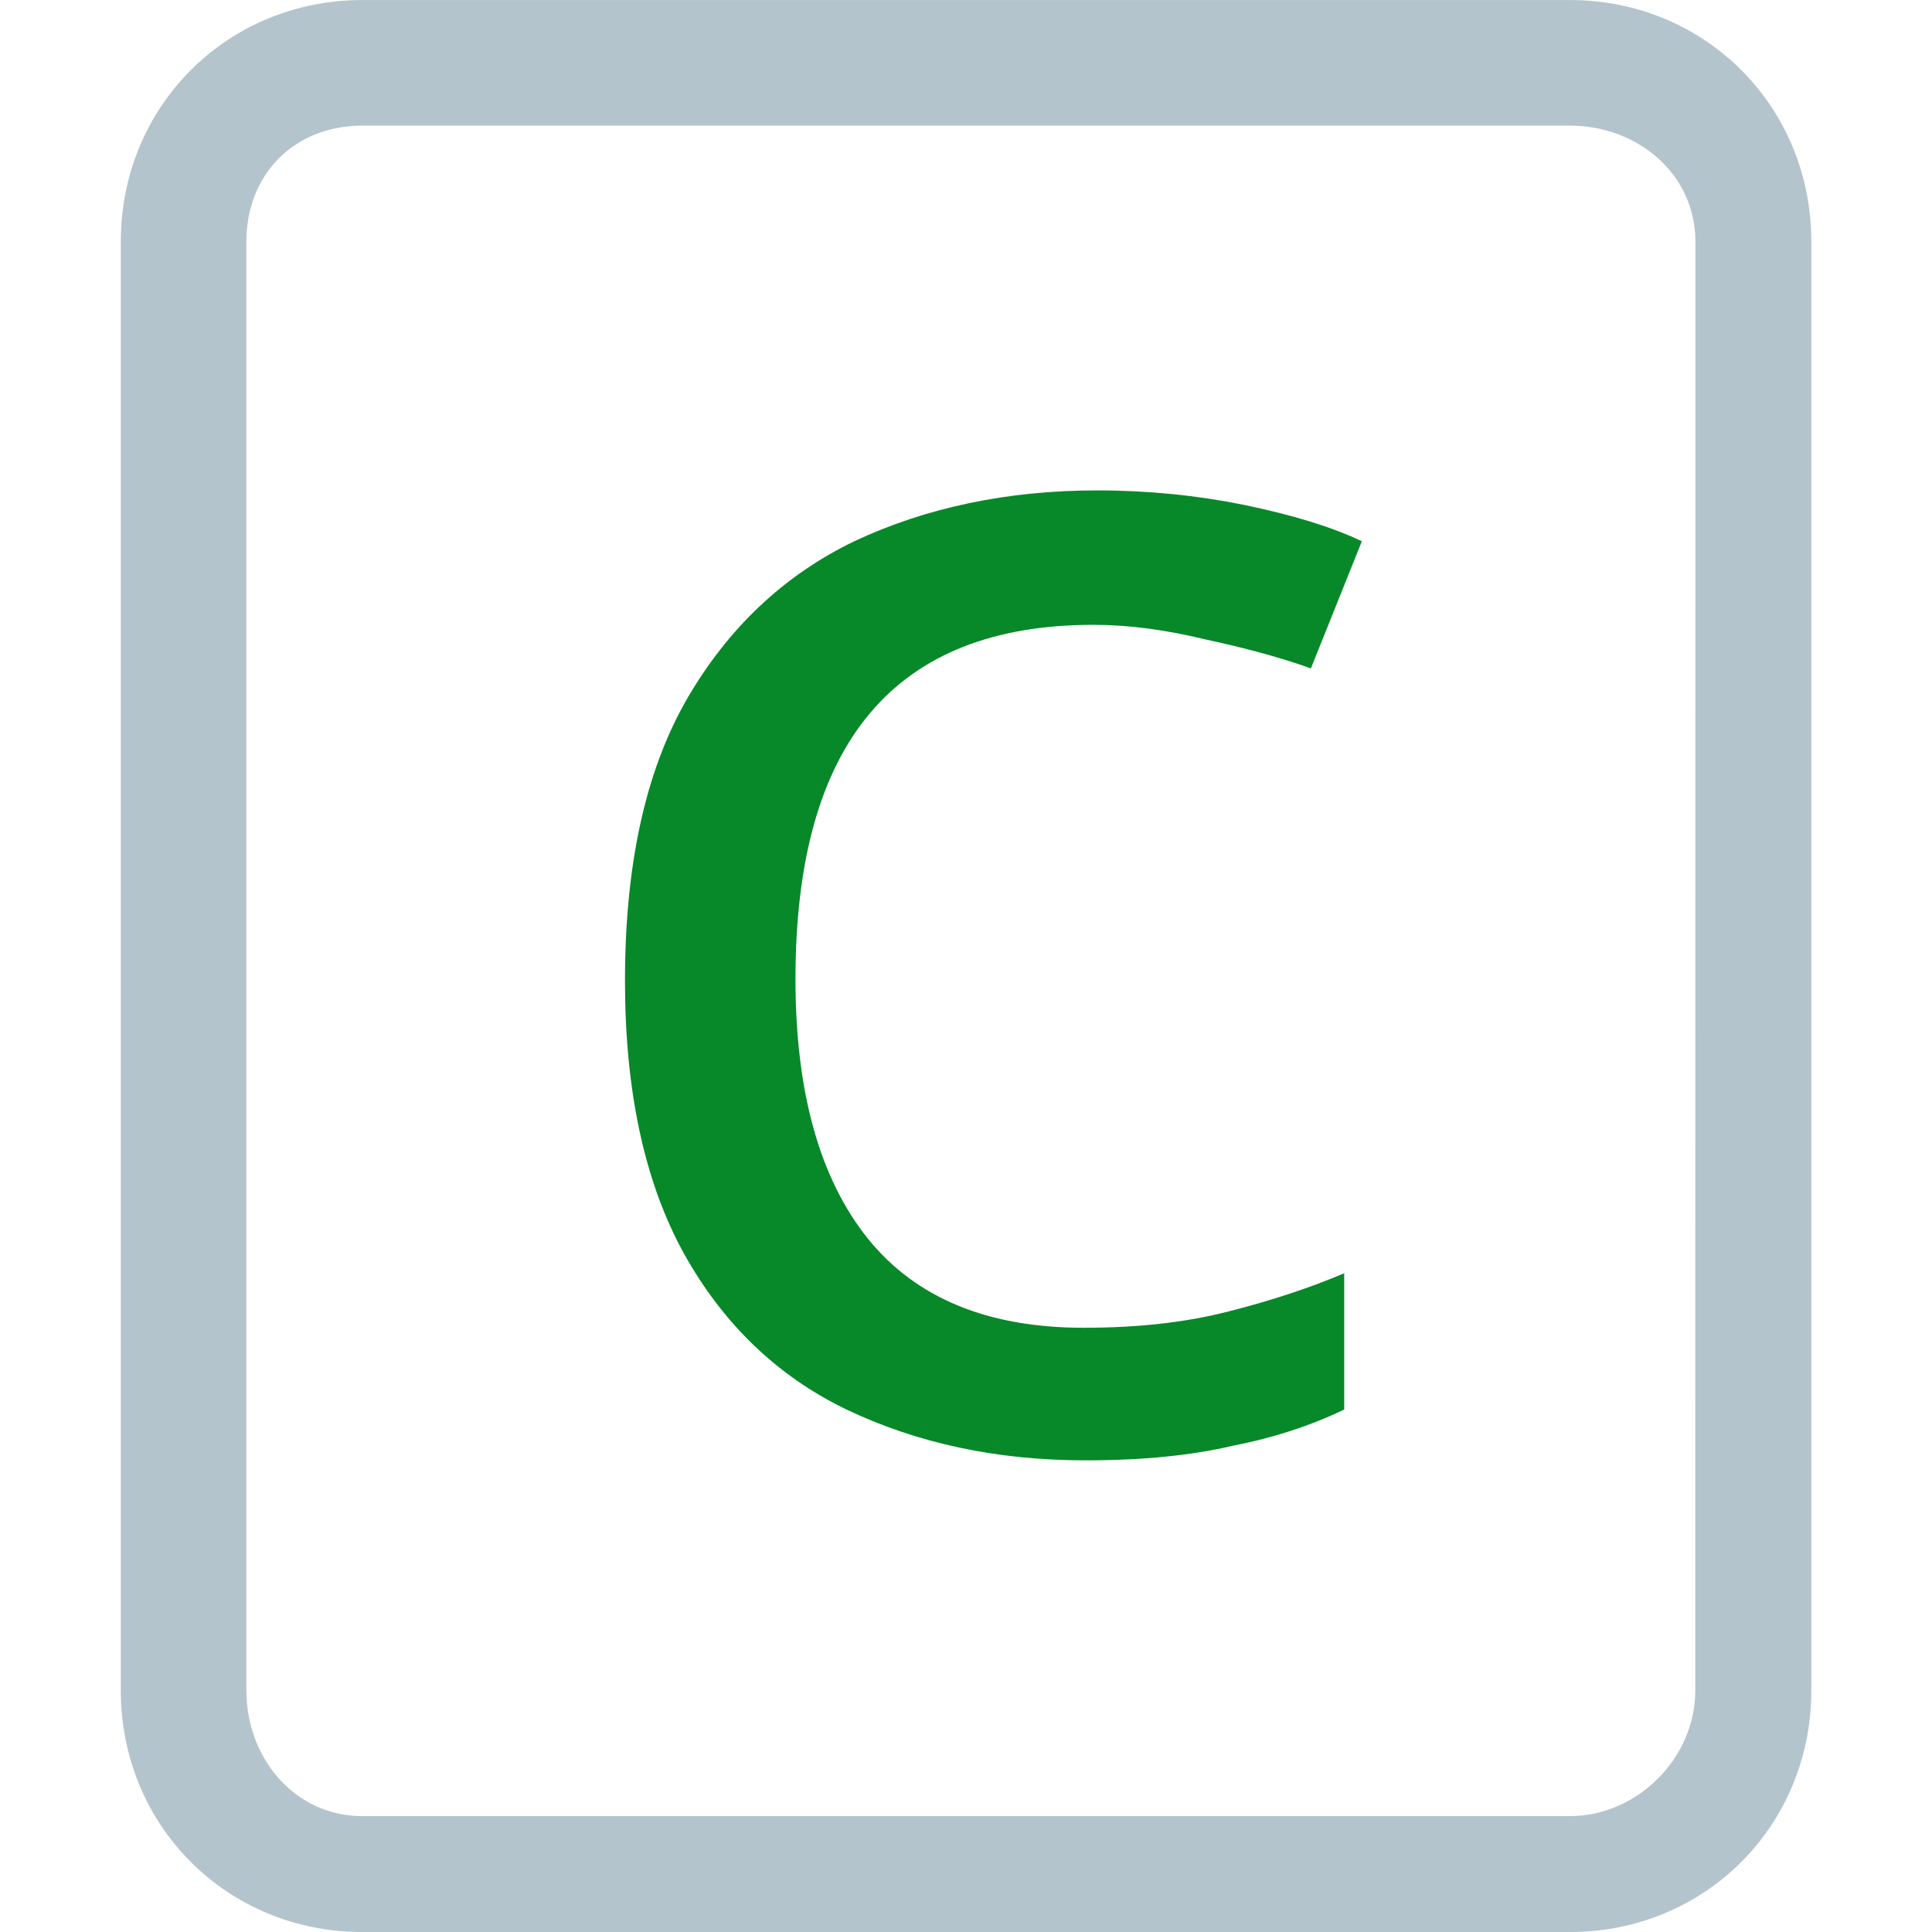
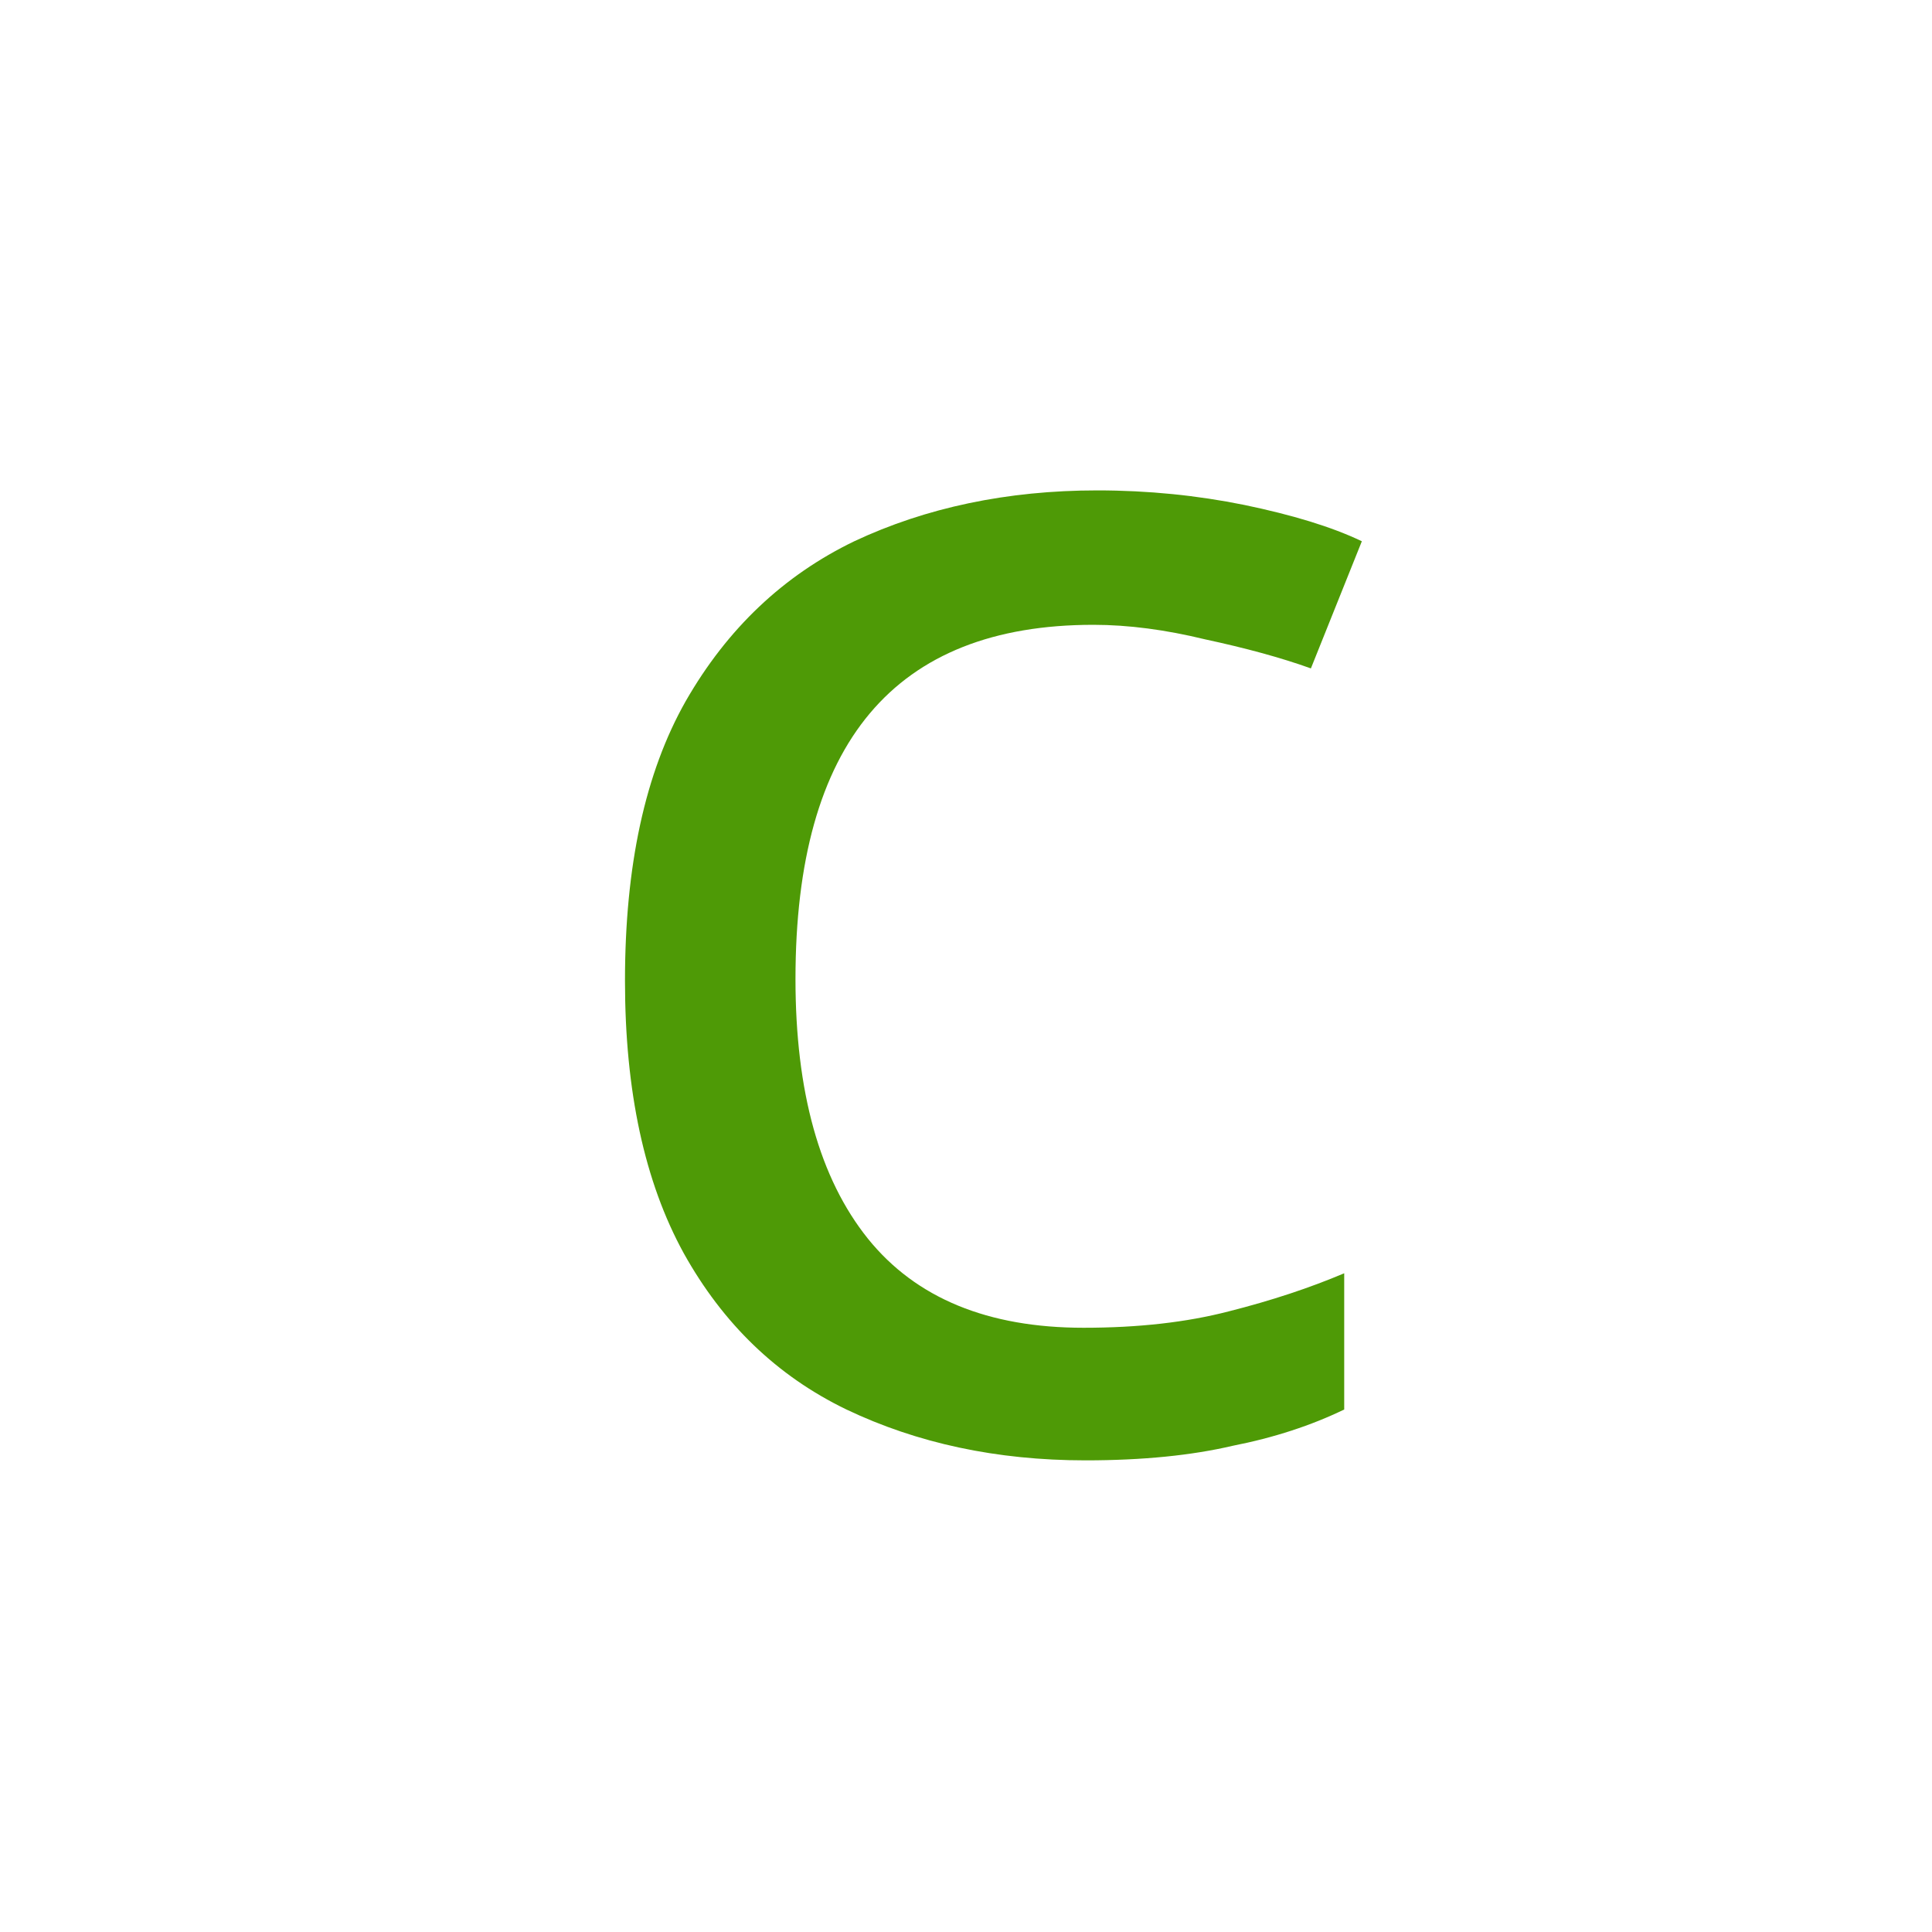
<svg xmlns="http://www.w3.org/2000/svg" width="16" height="16" viewBox="0 0 16 16" id="svg2" version="1.1">
  <defs id="defs4">
    <pattern y="0" x="0" height="6" width="6" patternUnits="userSpaceOnUse" id="EMFhbasepattern" />
  </defs>
  <g id="layer1" transform="translate(0,-1036.362)">
    <text xml:space="preserve" style="font-style:normal;font-variant:normal;font-weight:normal;font-stretch:normal;line-height:0%;font-family:Arial;-inkscape-font-specification:'Arial, Normal';text-align:start;letter-spacing:0px;word-spacing:0px;writing-mode:lr-tb;text-anchor:start;fill:#000000;fill-opacity:1;stroke:none;stroke-width:1px;stroke-linecap:butt;stroke-linejoin:miter;stroke-opacity:1" x="8.3" y="1029.362" id="text4688">
      <tspan id="tspan4690" x="8.3" y="1029.362" style="font-size:40px;line-height:1.25"> </tspan>
    </text>
    <g id="g8794" transform="translate(0.1364966,-4.829701)">
      <text id="text6458" y="1048.662" x="-5.2" style="font-style:normal;font-variant:normal;font-weight:normal;font-stretch:normal;line-height:0%;font-family:'Droid Sans Mono';-inkscape-font-specification:'Droid Sans Mono';text-align:start;letter-spacing:0px;word-spacing:0px;writing-mode:lr-tb;text-anchor:start;fill:#389f55;fill-opacity:1;stroke:none;stroke-width:1px;stroke-linecap:butt;stroke-linejoin:miter;stroke-opacity:1" xml:space="preserve">
        <tspan y="1048.662" x="-5.2" id="tspan6460" style="font-size:35px;line-height:1.25"> </tspan>
      </text>
      <text xml:space="preserve" style="font-style:normal;font-variant:normal;font-weight:normal;font-stretch:normal;line-height:0%;font-family:Arial;-inkscape-font-specification:'Arial, Normal';text-align:start;letter-spacing:0px;word-spacing:0px;writing-mode:lr-tb;text-anchor:start;fill:#000000;fill-opacity:1;stroke:none;stroke-width:1px;stroke-linecap:butt;stroke-linejoin:miter;stroke-opacity:1" x="-52.162" y="956.773" id="text4688-5">
        <tspan id="tspan4690-0" x="-52.162" y="956.773" style="font-size:40px;line-height:1.25"> </tspan>
      </text>
-       <text transform="scale(1.038706,0.962736)" id="text4692" y="1093.897" x="4.022" style="font-style:normal;font-variant:normal;font-weight:normal;font-stretch:normal;line-height:0%;font-family:Arial;-inkscape-font-specification:'Arial, Normal';text-align:start;letter-spacing:0px;word-spacing:0px;writing-mode:lr-tb;text-anchor:start;fill:#078929;fill-opacity:1;stroke:none;stroke-width:1px;stroke-linecap:butt;stroke-linejoin:miter;stroke-opacity:1" xml:space="preserve">
-         <tspan style="font-style:normal;font-variant:normal;font-weight:normal;font-stretch:normal;font-size:15px;line-height:1.25;font-family:Tahoma;-inkscape-font-specification:Tahoma;fill:#078929;fill-opacity:1" y="1093.897" x="4.022" id="tspan4694">c</tspan>
+       <text transform="scale(1.038706,0.962736)" id="text4692" y="1093.897" x="4.022" style="font-style:normal;font-variant:normal;font-weight:normal;font-stretch:normal;line-height:0%;font-family:Arial;-inkscape-font-specification:'Arial, Normal';text-align:start;letter-spacing:0px;word-spacing:0px;writing-mode:lr-tb;text-anchor:start;fill:#4e9a06;fill-opacity:1;stroke:none;stroke-width:1px;stroke-linecap:butt;stroke-linejoin:miter;stroke-opacity:1;" xml:space="preserve">
+         <tspan style="font-style:normal;font-variant:normal;font-weight:normal;font-stretch:normal;font-size:15px;line-height:1.25;font-family:Tahoma;-inkscape-font-specification:Tahoma;fill:#4e9a06;fill-opacity:1;" y="1093.897" x="4.022" id="tspan4694">c</tspan>
      </text>
-       <path id="path828" d="M 12.863,1041.192 H 2.864 c -1.12,0 -2,0.88 -2,2 v 12 c 0,1.12 0.88,2 2,2 h 10 c 1.12,0 2,-0.88 2,-2 v -12 c 0,-1.12 -0.88,-2 -2,-2 z m 1.04,14 c 0,0.56 -0.48,1.04 -1.04,1.04 H 2.864 c -0.56,0 -0.96,-0.48 -0.96,-1.04 v -12 c 0,-0.56 0.4,-0.96 0.96,-0.96 h 10 c 0.56,0 1.04,0.4 1.04,0.96 z" style="fill:#b4c4cc;fill-opacity:1;fill-rule:nonzero;stroke:none" />
    </g>
  </g>
</svg>
